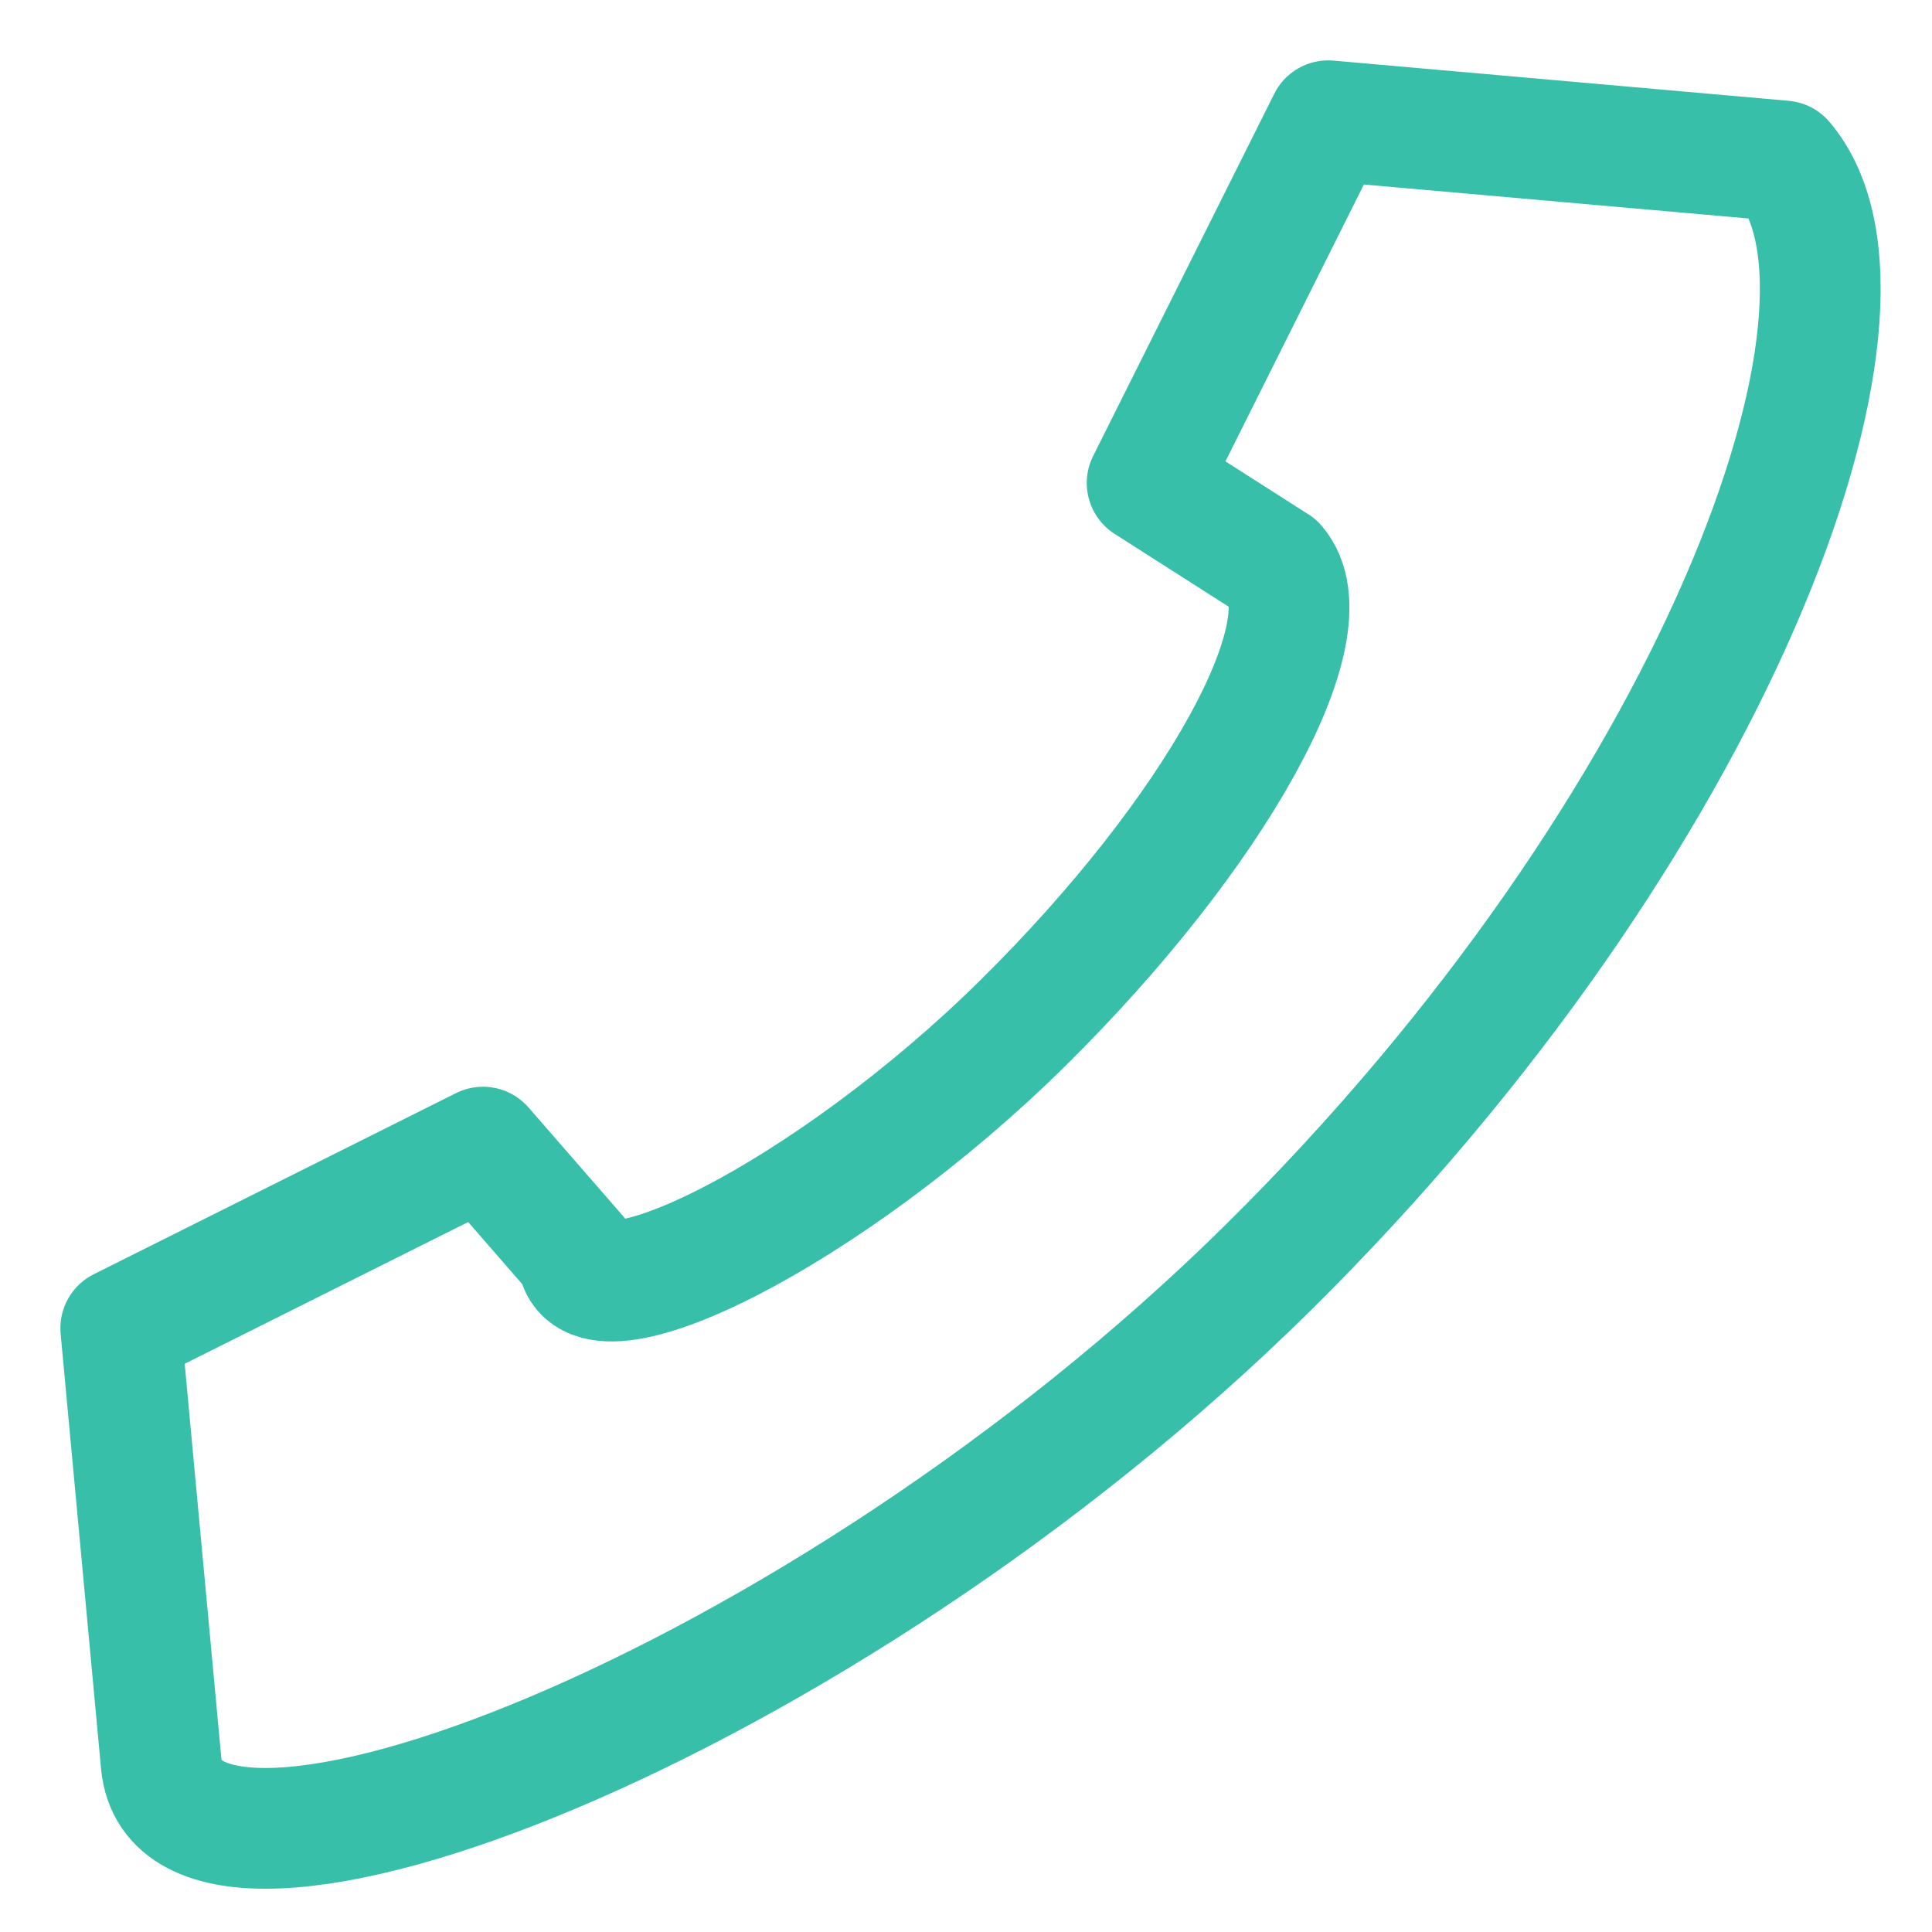
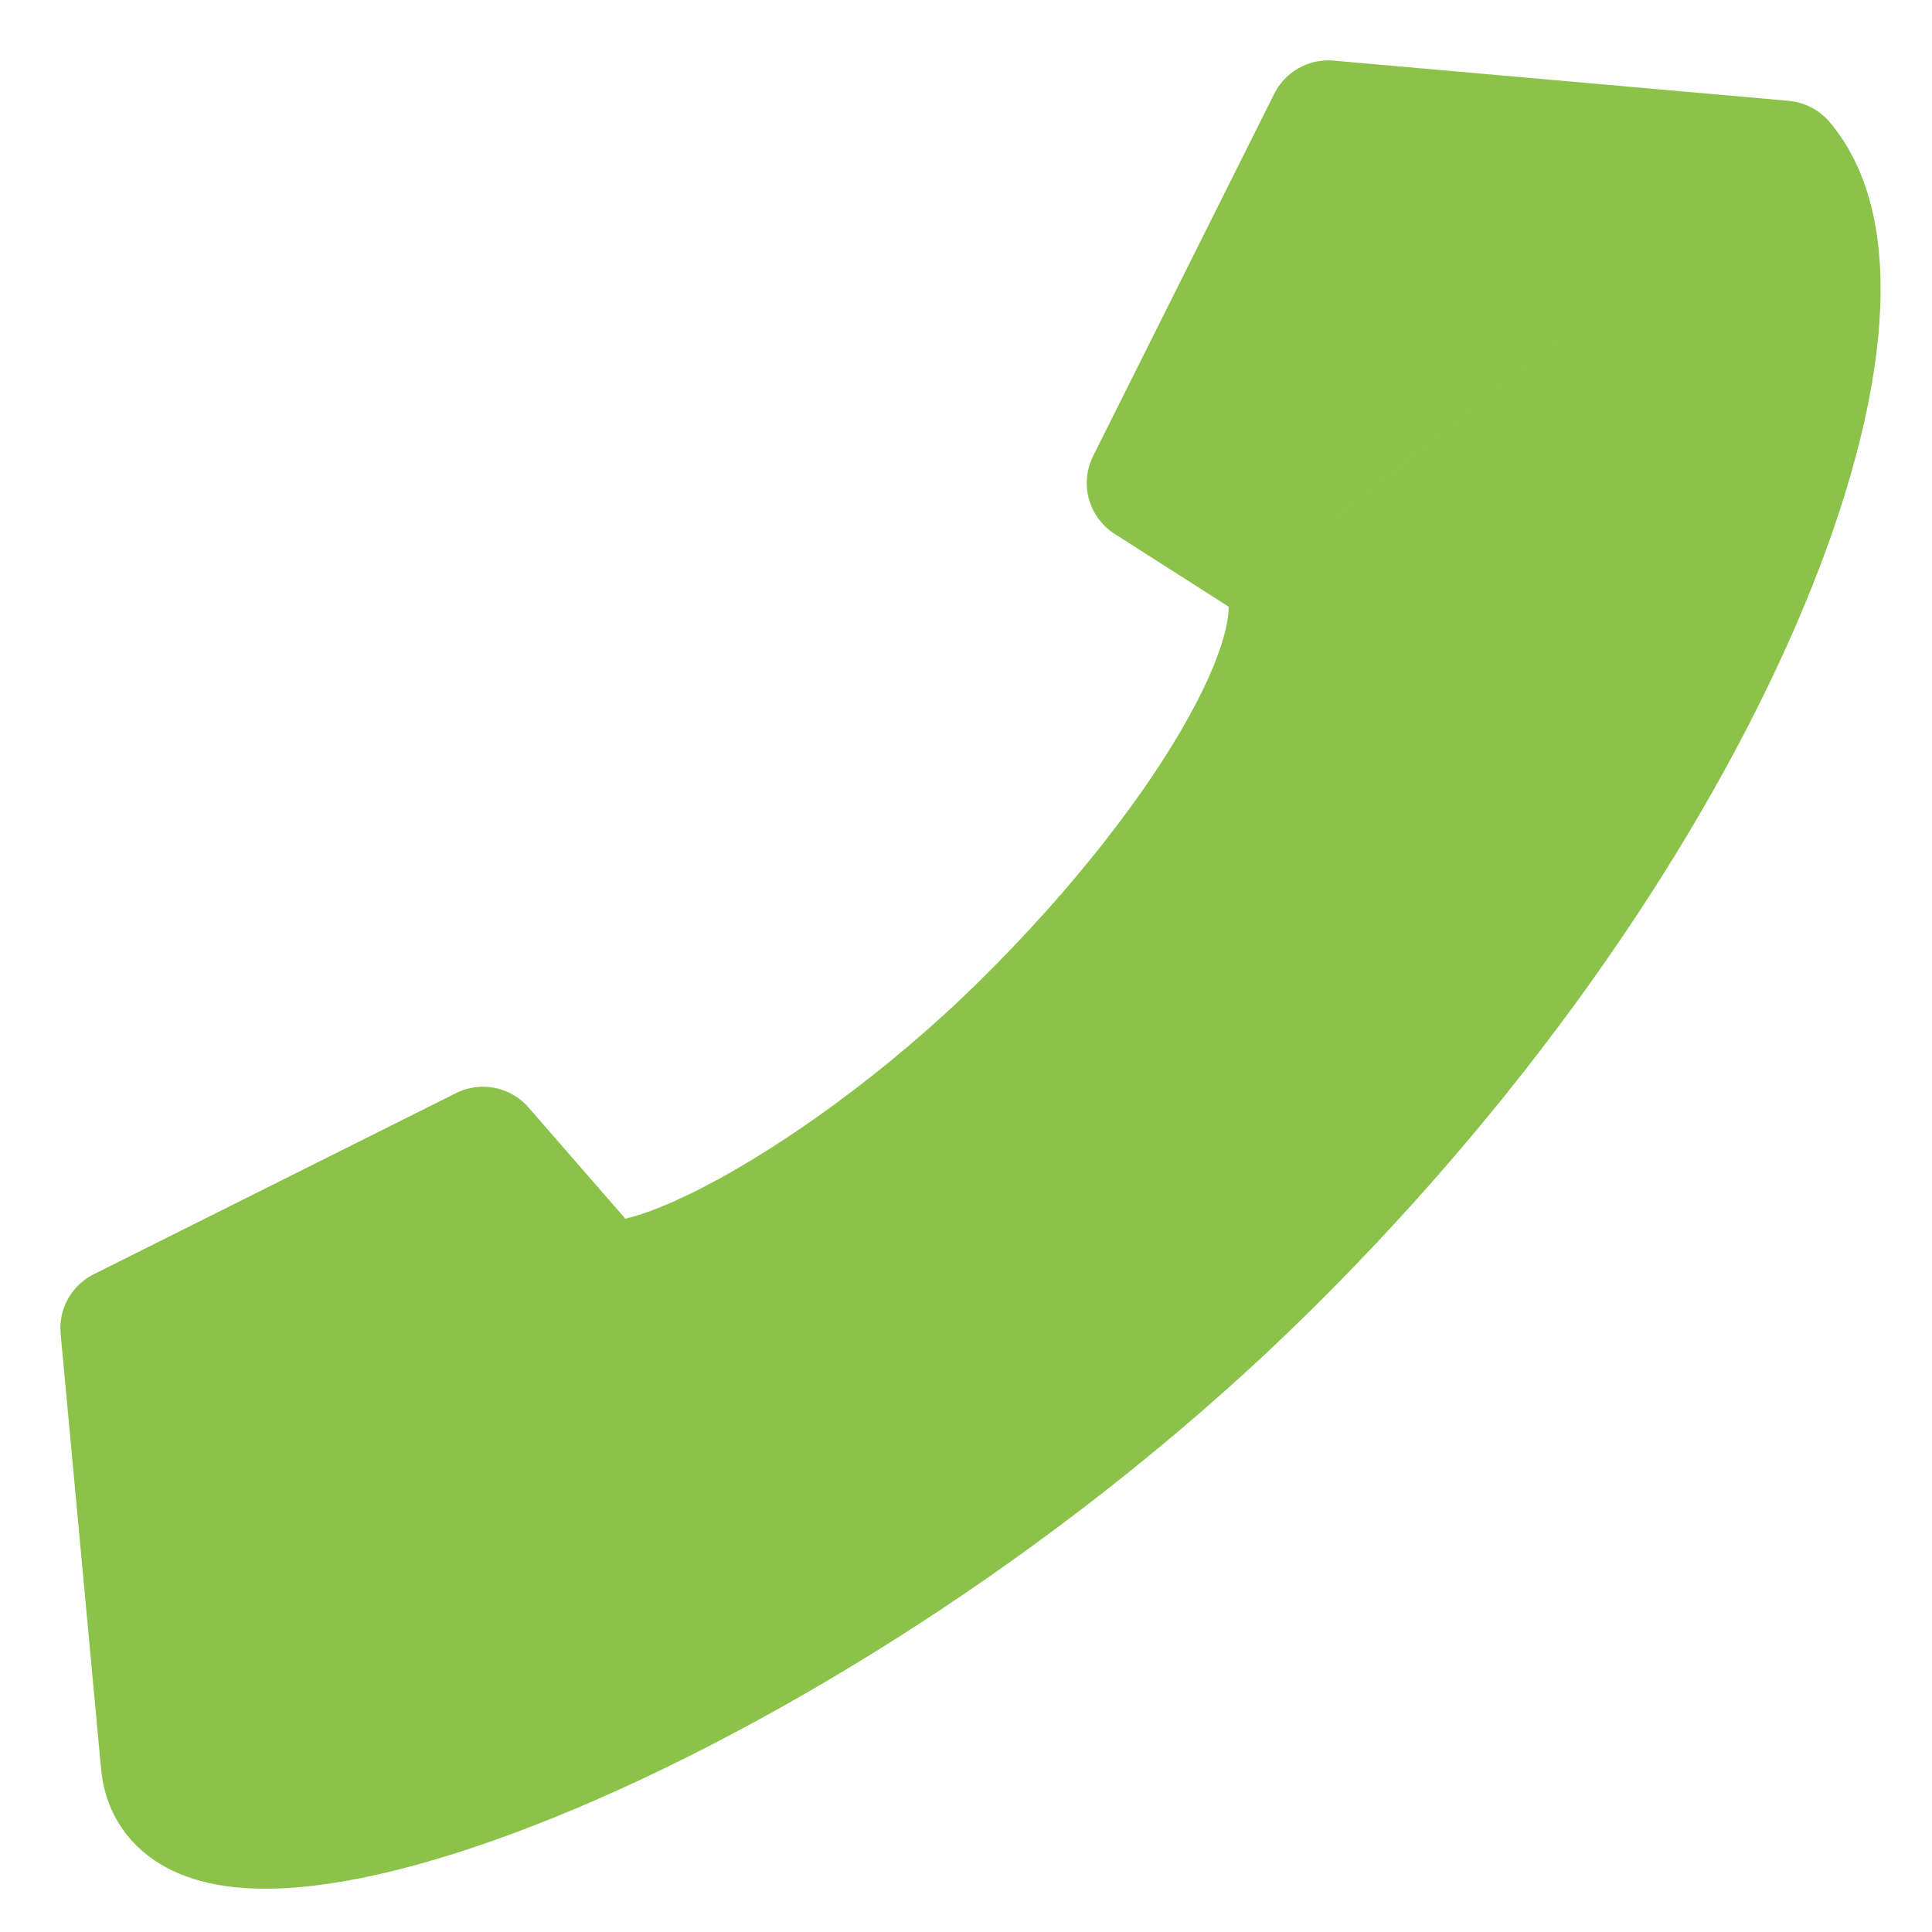
<svg xmlns="http://www.w3.org/2000/svg" width="32" height="32" id="svg2" version="1.1">
-   <defs id="defs4" />
  <g id="layer1" transform="translate(0,-1020.362)">
-     <path style="fill:none;stroke:#37bfa9;stroke-width:2;stroke-linecap:round;stroke-linejoin:round;stroke-miterlimit:4;stroke-opacity:1;stroke-dashoffset:0.2" d="m 21.133,1029.723 c 0.881,1.031 -0.995,4.426 -4.19,7.583 -3.195,3.157 -7.281,5.203 -7.38,3.851 L 8,1039.362 l -6,3 0.67,7.208 c 0.291,3.134 10.91,-0.878 18.33,-8.208 7.42,-7.33 10.585,-15.942 8.539,-18.334 m -8.407,6.695 L 19,1028.362 l 3,-6 7.539,0.666" id="path2987-1" />
+     <path style="fill:#8bc34a;stroke:#8bc34a;stroke-width:2;stroke-linecap:round;stroke-linejoin:round;stroke-miterlimit:4;stroke-opacity:1;stroke-dashoffset:0.2" d="m 21.133,1029.723 c 0.881,1.031 -0.995,4.426 -4.19,7.583 -3.195,3.157 -7.281,5.203 -7.38,3.851 L 8,1039.362 l -6,3 0.67,7.208 c 0.291,3.134 10.91,-0.878 18.33,-8.208 7.42,-7.33 10.585,-15.942 8.539,-18.334 m -8.407,6.695 L 19,1028.362 l 3,-6 7.539,0.666" id="path2987-1" />
  </g>
</svg>
